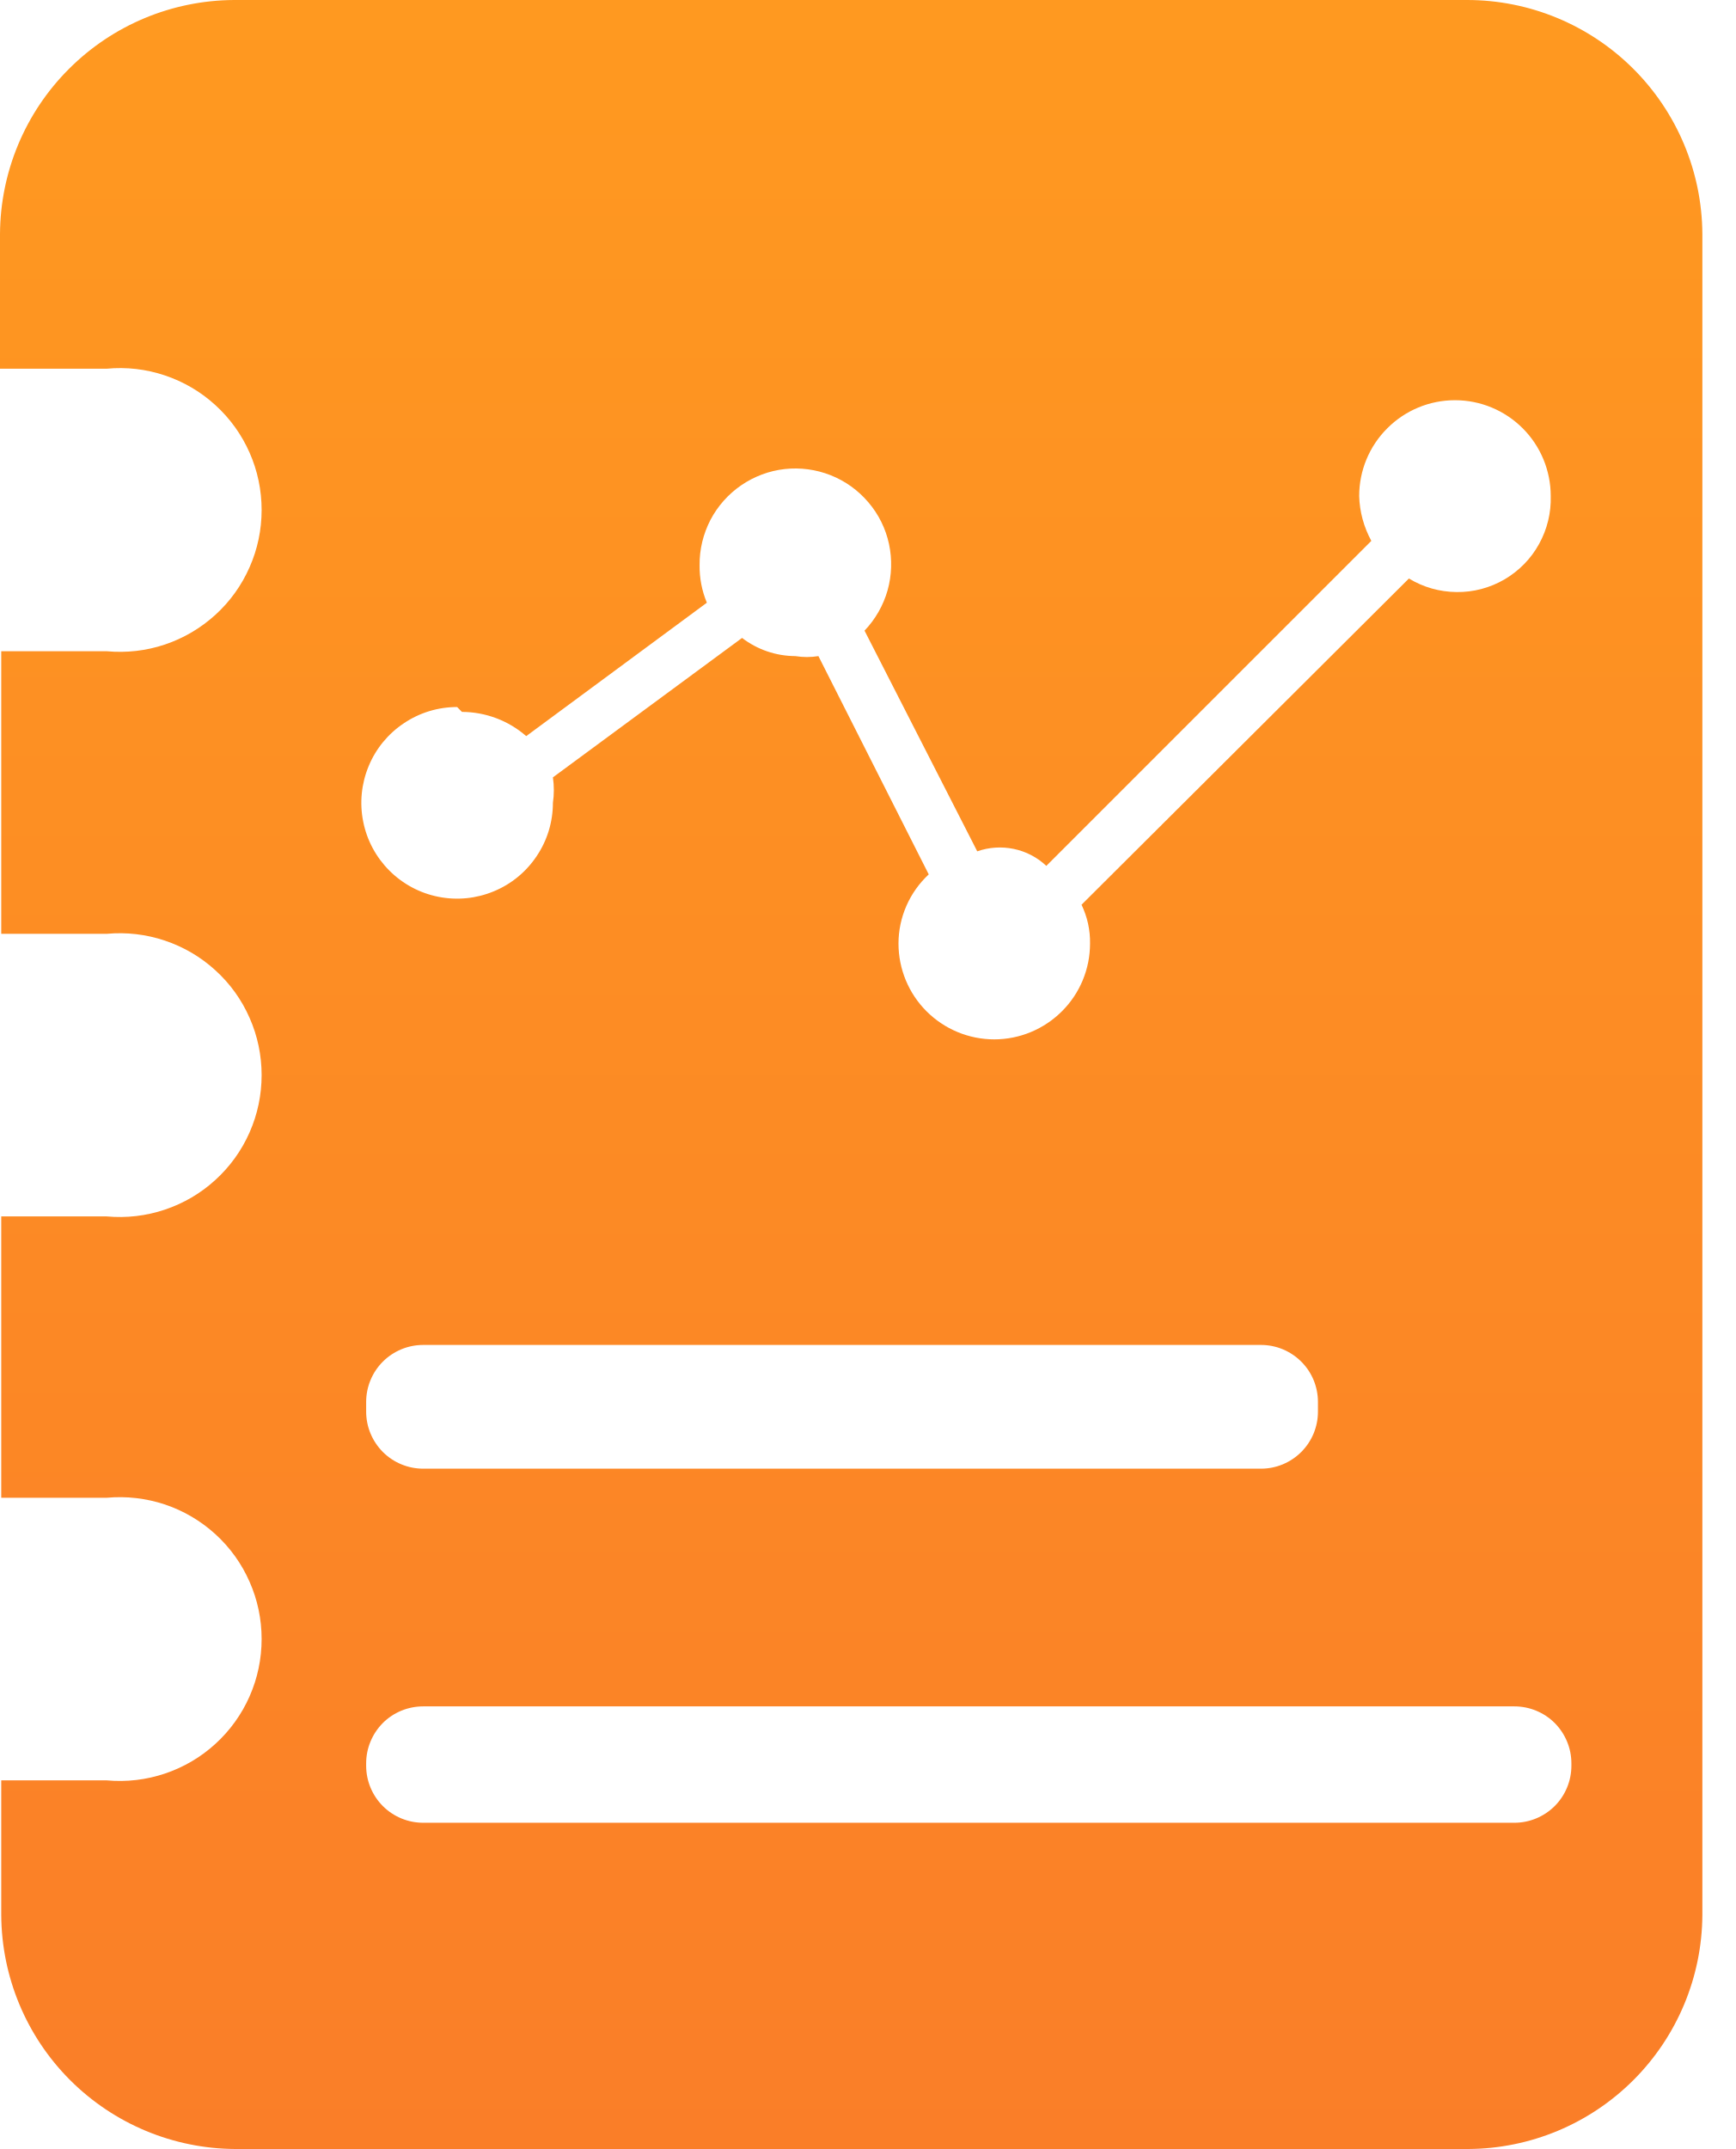
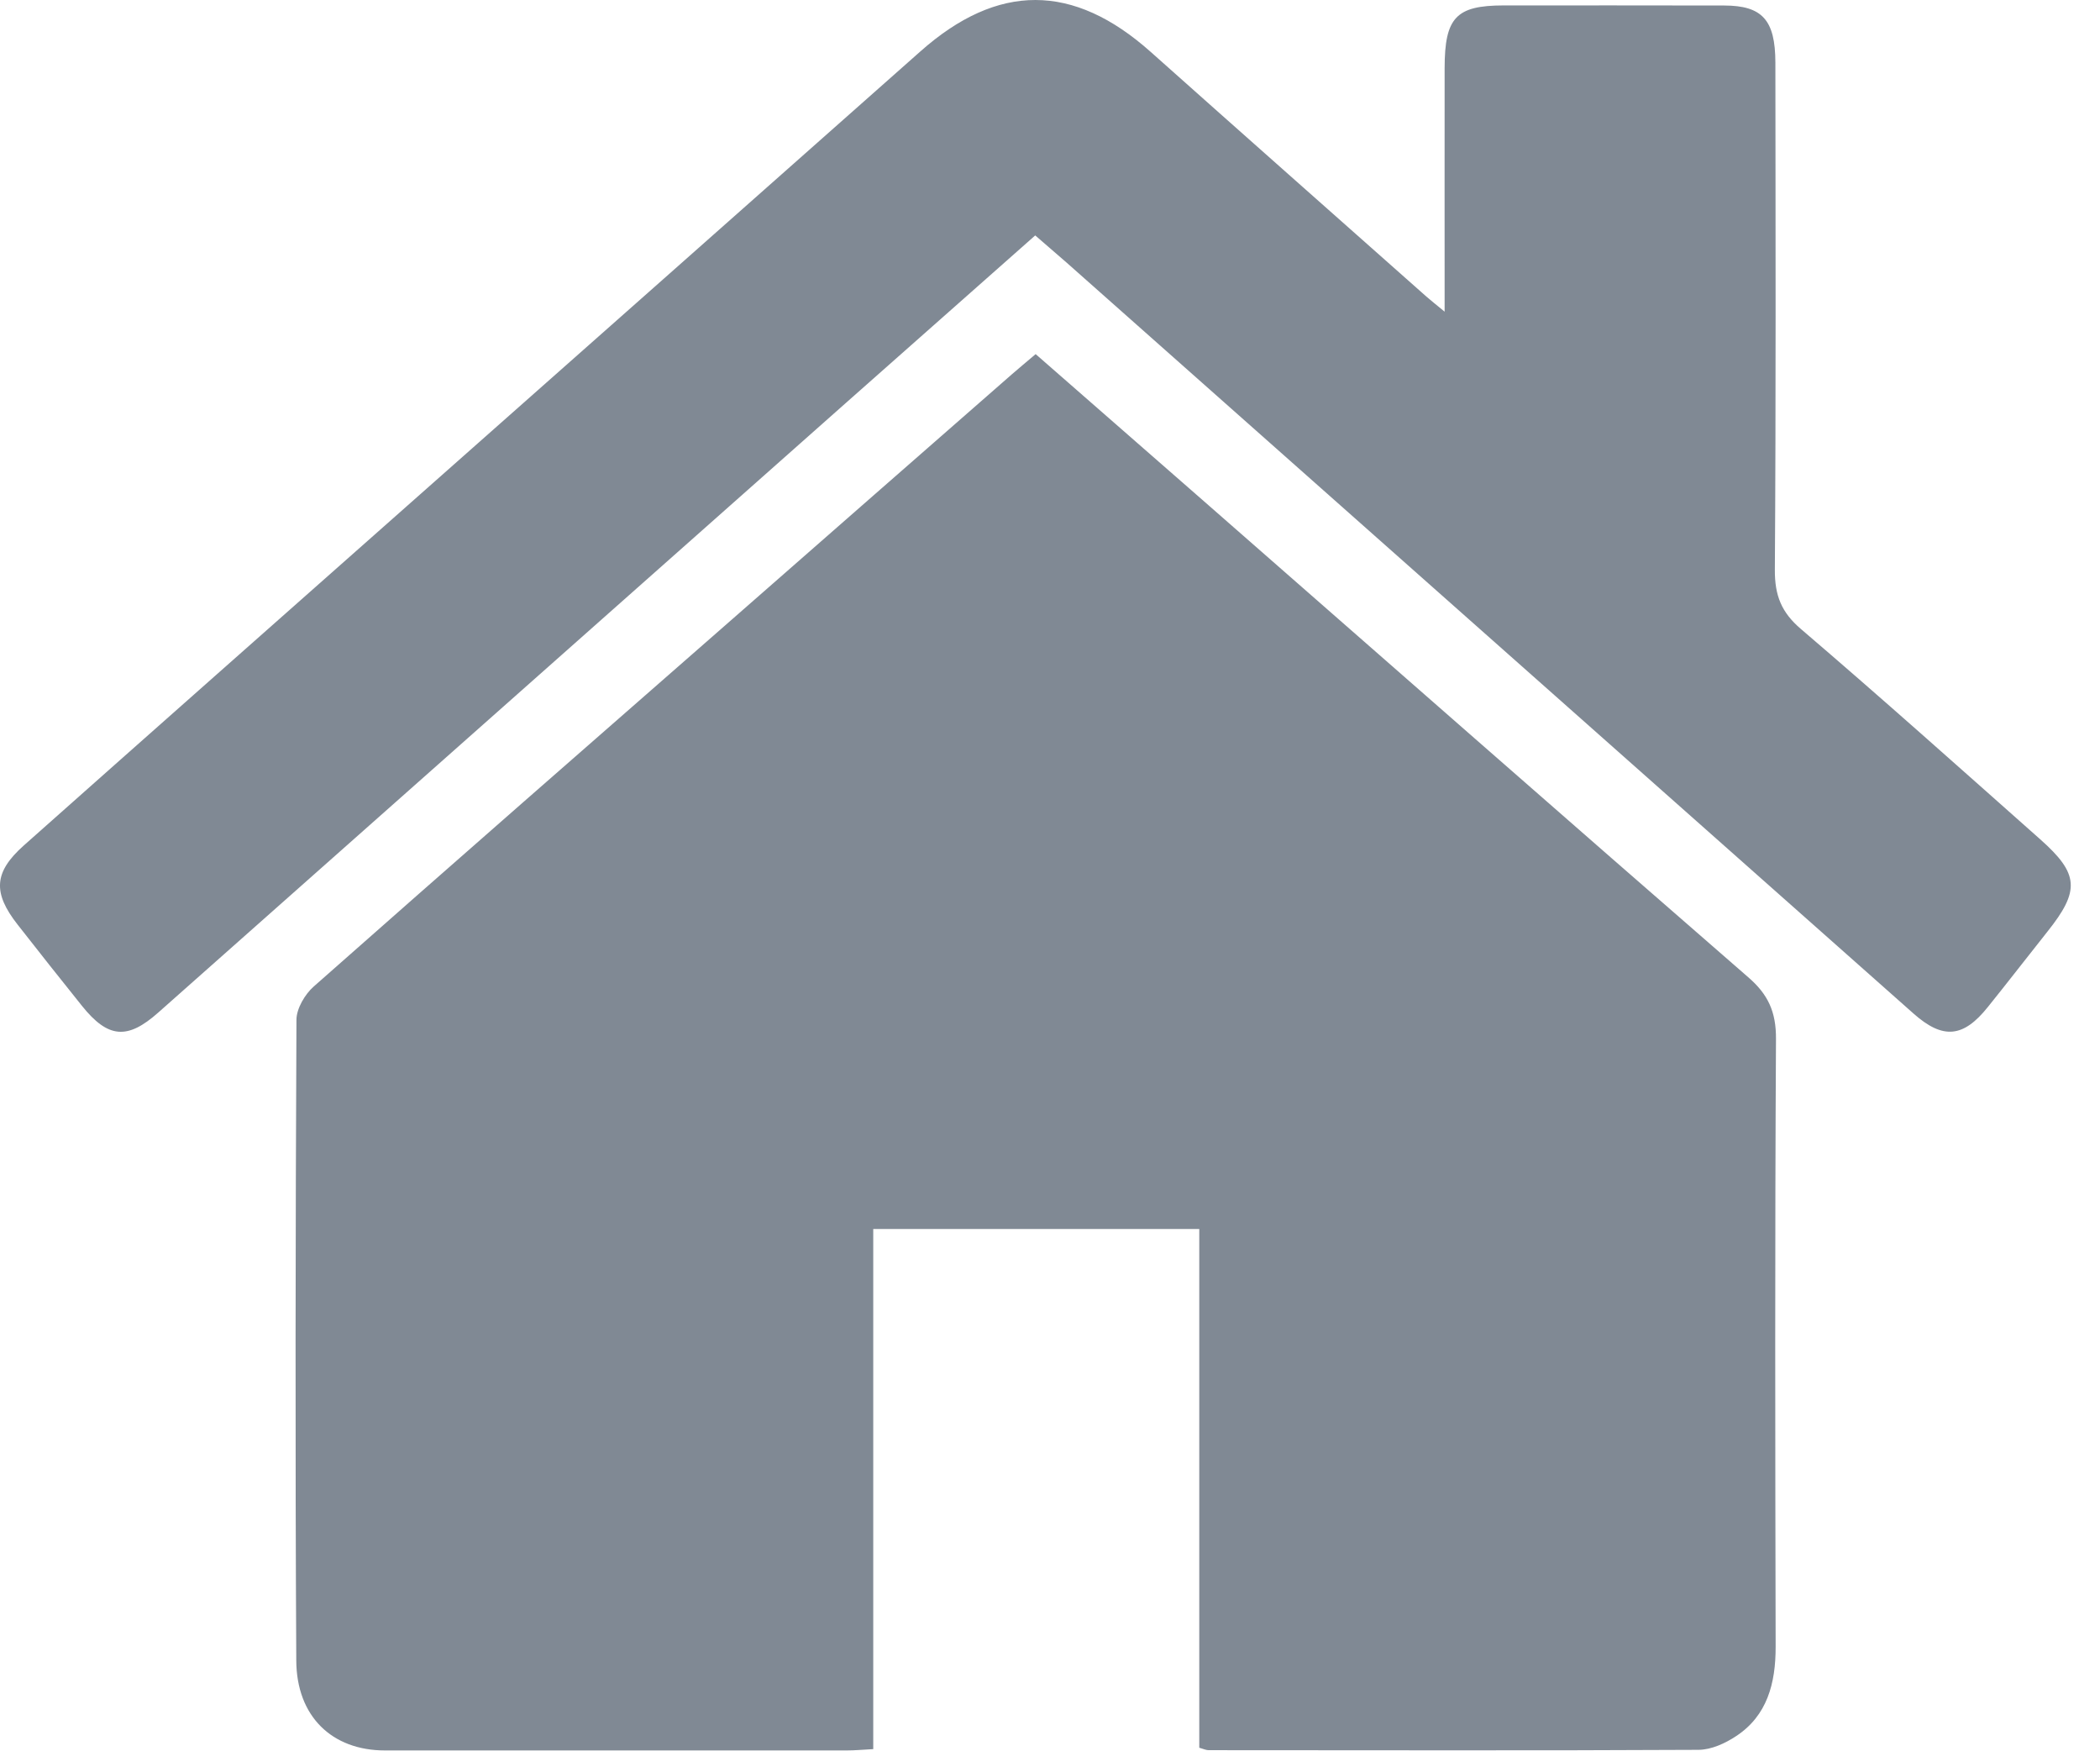
- <svg xmlns="http://www.w3.org/2000/svg" width="21" height="26" viewBox="0 0 21 26" fill="none">
-   <path d="M17.754 2.51548e-10H2.832C2.082 0.004 1.364 0.303 0.834 0.834C0.303 1.364 0.004 2.082 0 2.832V4.461H1.291C1.529 4.438 1.769 4.466 1.995 4.542C2.222 4.618 2.43 4.74 2.606 4.901C2.783 5.062 2.924 5.258 3.02 5.476C3.117 5.695 3.166 5.931 3.166 6.17C3.166 6.409 3.117 6.645 3.02 6.863C2.924 7.082 2.783 7.278 2.606 7.439C2.43 7.599 2.222 7.722 1.995 7.798C1.769 7.874 1.529 7.901 1.291 7.879H0.015V11.298H1.291C1.529 11.276 1.769 11.304 1.995 11.38C2.222 11.456 2.43 11.578 2.606 11.739C2.783 11.899 2.924 12.095 3.02 12.314C3.117 12.532 3.166 12.769 3.166 13.007C3.166 13.246 3.117 13.482 3.02 13.701C2.924 13.919 2.783 14.115 2.606 14.276C2.43 14.437 2.222 14.559 1.995 14.635C1.769 14.711 1.529 14.739 1.291 14.717H0.015V18.121H1.291C1.529 18.099 1.769 18.127 1.995 18.202C2.222 18.278 2.43 18.401 2.606 18.561C2.783 18.722 2.924 18.918 3.02 19.137C3.117 19.355 3.166 19.591 3.166 19.83C3.166 20.069 3.117 20.305 3.02 20.524C2.924 20.742 2.783 20.938 2.606 21.099C2.43 21.26 2.222 21.382 1.995 21.458C1.769 21.534 1.529 21.562 1.291 21.54H0.015V23.168C0.019 23.918 0.318 24.636 0.848 25.166C1.379 25.697 2.097 25.996 2.846 26H17.769C18.518 25.996 19.236 25.697 19.767 25.166C20.297 24.636 20.597 23.918 20.601 23.168V2.832C20.597 2.079 20.295 1.359 19.762 0.829C19.228 0.298 18.506 -9.99561e-06 17.754 2.51548e-10ZM5.59 8.613C5.876 8.614 6.153 8.718 6.368 8.906L8.554 7.292C8.494 7.148 8.464 6.994 8.466 6.837C8.464 6.647 8.51 6.46 8.597 6.291C8.685 6.123 8.813 5.979 8.97 5.871C9.127 5.764 9.307 5.696 9.496 5.675C9.685 5.654 9.876 5.68 10.053 5.75C10.23 5.82 10.386 5.933 10.509 6.078C10.632 6.222 10.718 6.395 10.758 6.581C10.798 6.767 10.792 6.96 10.741 7.142C10.689 7.325 10.593 7.493 10.462 7.63L11.826 10.3C11.968 10.25 12.121 10.24 12.269 10.271C12.417 10.302 12.553 10.373 12.662 10.476L16.595 6.544C16.504 6.377 16.453 6.191 16.448 6.001C16.448 5.694 16.57 5.399 16.788 5.182C17.005 4.964 17.3 4.842 17.607 4.842C17.915 4.842 18.209 4.964 18.427 5.182C18.644 5.399 18.766 5.694 18.766 6.001C18.772 6.204 18.723 6.405 18.624 6.583C18.526 6.761 18.381 6.908 18.205 7.011C18.029 7.113 17.829 7.166 17.626 7.163C17.422 7.161 17.223 7.105 17.05 6.999L13.088 10.946C13.158 11.092 13.194 11.253 13.191 11.415C13.191 11.723 13.069 12.018 12.851 12.235C12.634 12.452 12.339 12.575 12.032 12.575C11.724 12.575 11.429 12.452 11.212 12.235C10.995 12.018 10.873 11.723 10.873 11.415C10.873 11.258 10.906 11.103 10.969 10.959C11.032 10.815 11.124 10.686 11.239 10.579L9.904 7.938C9.812 7.953 9.718 7.953 9.625 7.938C9.392 7.937 9.165 7.86 8.98 7.718L6.691 9.405C6.706 9.507 6.706 9.611 6.691 9.713C6.691 9.943 6.623 10.167 6.495 10.357C6.368 10.548 6.187 10.697 5.975 10.784C5.763 10.872 5.53 10.895 5.305 10.85C5.081 10.806 4.874 10.695 4.712 10.533C4.55 10.371 4.439 10.164 4.395 9.939C4.35 9.715 4.373 9.482 4.461 9.27C4.548 9.058 4.697 8.877 4.888 8.75C5.078 8.622 5.302 8.554 5.532 8.554L5.59 8.613ZM4.431 16.962C4.431 16.779 4.504 16.603 4.633 16.474C4.762 16.345 4.938 16.272 5.121 16.272H15.26C15.443 16.272 15.618 16.345 15.747 16.474C15.877 16.603 15.949 16.779 15.949 16.962V17.079C15.949 17.262 15.877 17.437 15.747 17.567C15.618 17.696 15.443 17.769 15.26 17.769H5.121C4.938 17.769 4.762 17.696 4.633 17.567C4.504 17.437 4.431 17.262 4.431 17.079V16.962ZM19.016 21.363C19.016 21.546 18.943 21.722 18.814 21.851C18.684 21.98 18.509 22.053 18.326 22.053H5.121C4.938 22.053 4.762 21.98 4.633 21.851C4.504 21.722 4.431 21.546 4.431 21.363V21.334C4.431 21.151 4.504 20.976 4.633 20.846C4.762 20.717 4.938 20.645 5.121 20.645H18.326C18.509 20.645 18.684 20.717 18.814 20.846C18.943 20.976 19.016 21.151 19.016 21.334V21.363Z" fill="url(#paint0_linear_1_10589)" />
-   <defs>
-     <linearGradient id="paint0_linear_1_10589" x1="10.3" y1="0" x2="10.3" y2="26" gradientUnits="userSpaceOnUse">
-       <stop stop-color="#FF9920" />
-       <stop offset="1" stop-color="#FA7E28" />
-     </linearGradient>
-   </defs>
+ <svg xmlns="http://www.w3.org/2000/svg" width="24" height="20" viewBox="0 0 24 20" fill="none">
+   <path d="M13.706 19.969V14.042H9.98V19.985C9.864 19.991 9.771 20 9.678 20C7.919 20 6.159 20 4.399 20C3.795 20 3.388 19.612 3.386 18.97C3.373 16.531 3.377 14.091 3.388 11.652C3.388 11.524 3.486 11.359 3.585 11.272C5.177 9.865 6.777 8.467 8.375 7.069C9.438 6.138 10.501 5.206 11.565 4.276C11.647 4.204 11.732 4.135 11.836 4.046C12.47 4.6 13.102 5.152 13.733 5.704C15.814 7.525 17.892 9.351 19.979 11.165C20.204 11.359 20.299 11.557 20.297 11.871C20.284 14.186 20.288 16.501 20.293 18.815C20.294 19.236 20.195 19.602 19.845 19.834C19.718 19.919 19.558 19.992 19.412 19.993C17.545 20.003 15.678 19.997 13.812 19.997C13.785 19.997 13.756 19.984 13.706 19.969ZM16.51 3.561C16.51 2.583 16.509 1.679 16.51 0.777C16.511 0.201 16.64 0.063 17.182 0.062C18.023 0.062 18.864 0.061 19.705 0.063C20.139 0.064 20.289 0.227 20.29 0.714C20.292 2.645 20.297 4.577 20.284 6.508C20.282 6.807 20.361 6.998 20.582 7.187C21.504 7.975 22.408 8.784 23.316 9.589C23.762 9.984 23.773 10.176 23.398 10.646C23.171 10.931 22.948 11.221 22.719 11.505C22.438 11.857 22.205 11.879 21.868 11.58C18.642 8.72 15.415 5.859 12.188 2.999C12.076 2.901 11.962 2.804 11.831 2.69C11.105 3.332 10.386 3.967 9.667 4.604C7.048 6.925 4.429 9.247 1.81 11.568C1.456 11.883 1.235 11.864 0.937 11.493C0.69 11.185 0.444 10.875 0.201 10.564C-0.083 10.201 -0.072 9.967 0.271 9.661C1.733 8.362 3.198 7.068 4.662 5.772C6.614 4.044 8.567 2.318 10.518 0.588C11.403 -0.197 12.265 -0.197 13.152 0.594C14.2 1.528 15.252 2.458 16.302 3.389C16.352 3.433 16.405 3.474 16.51 3.561Z" fill="#808994" />
</svg>
